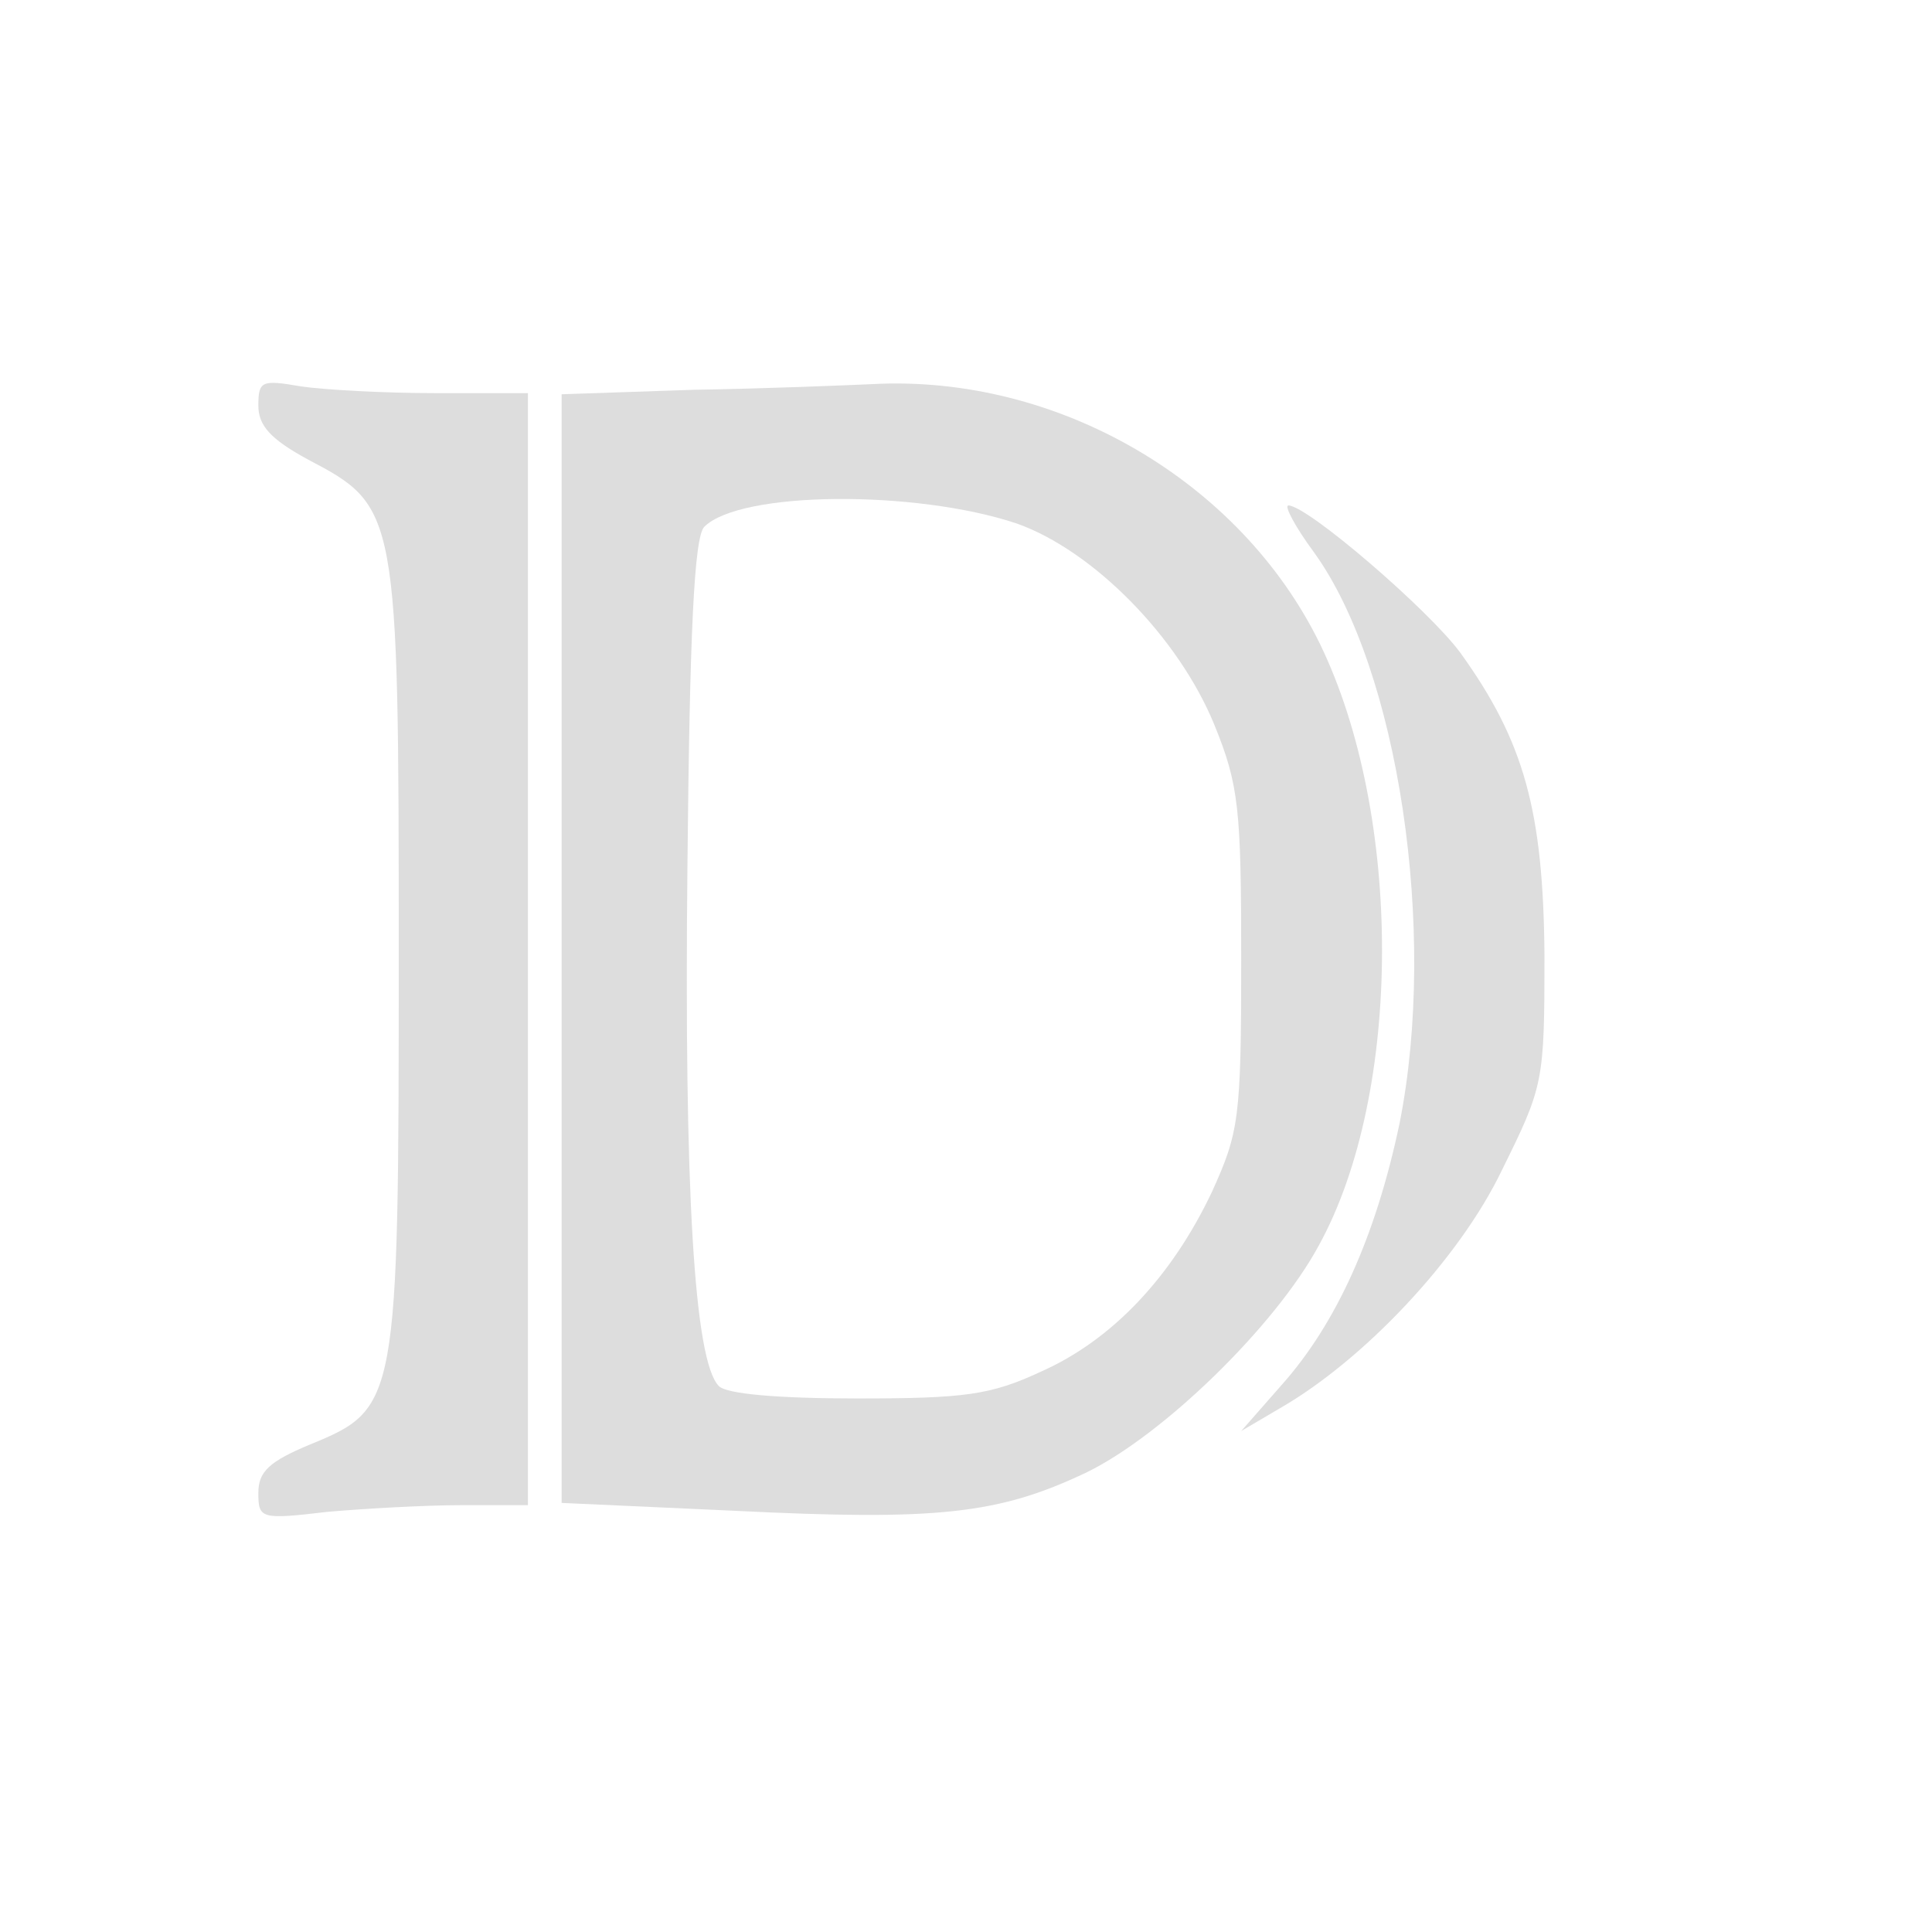
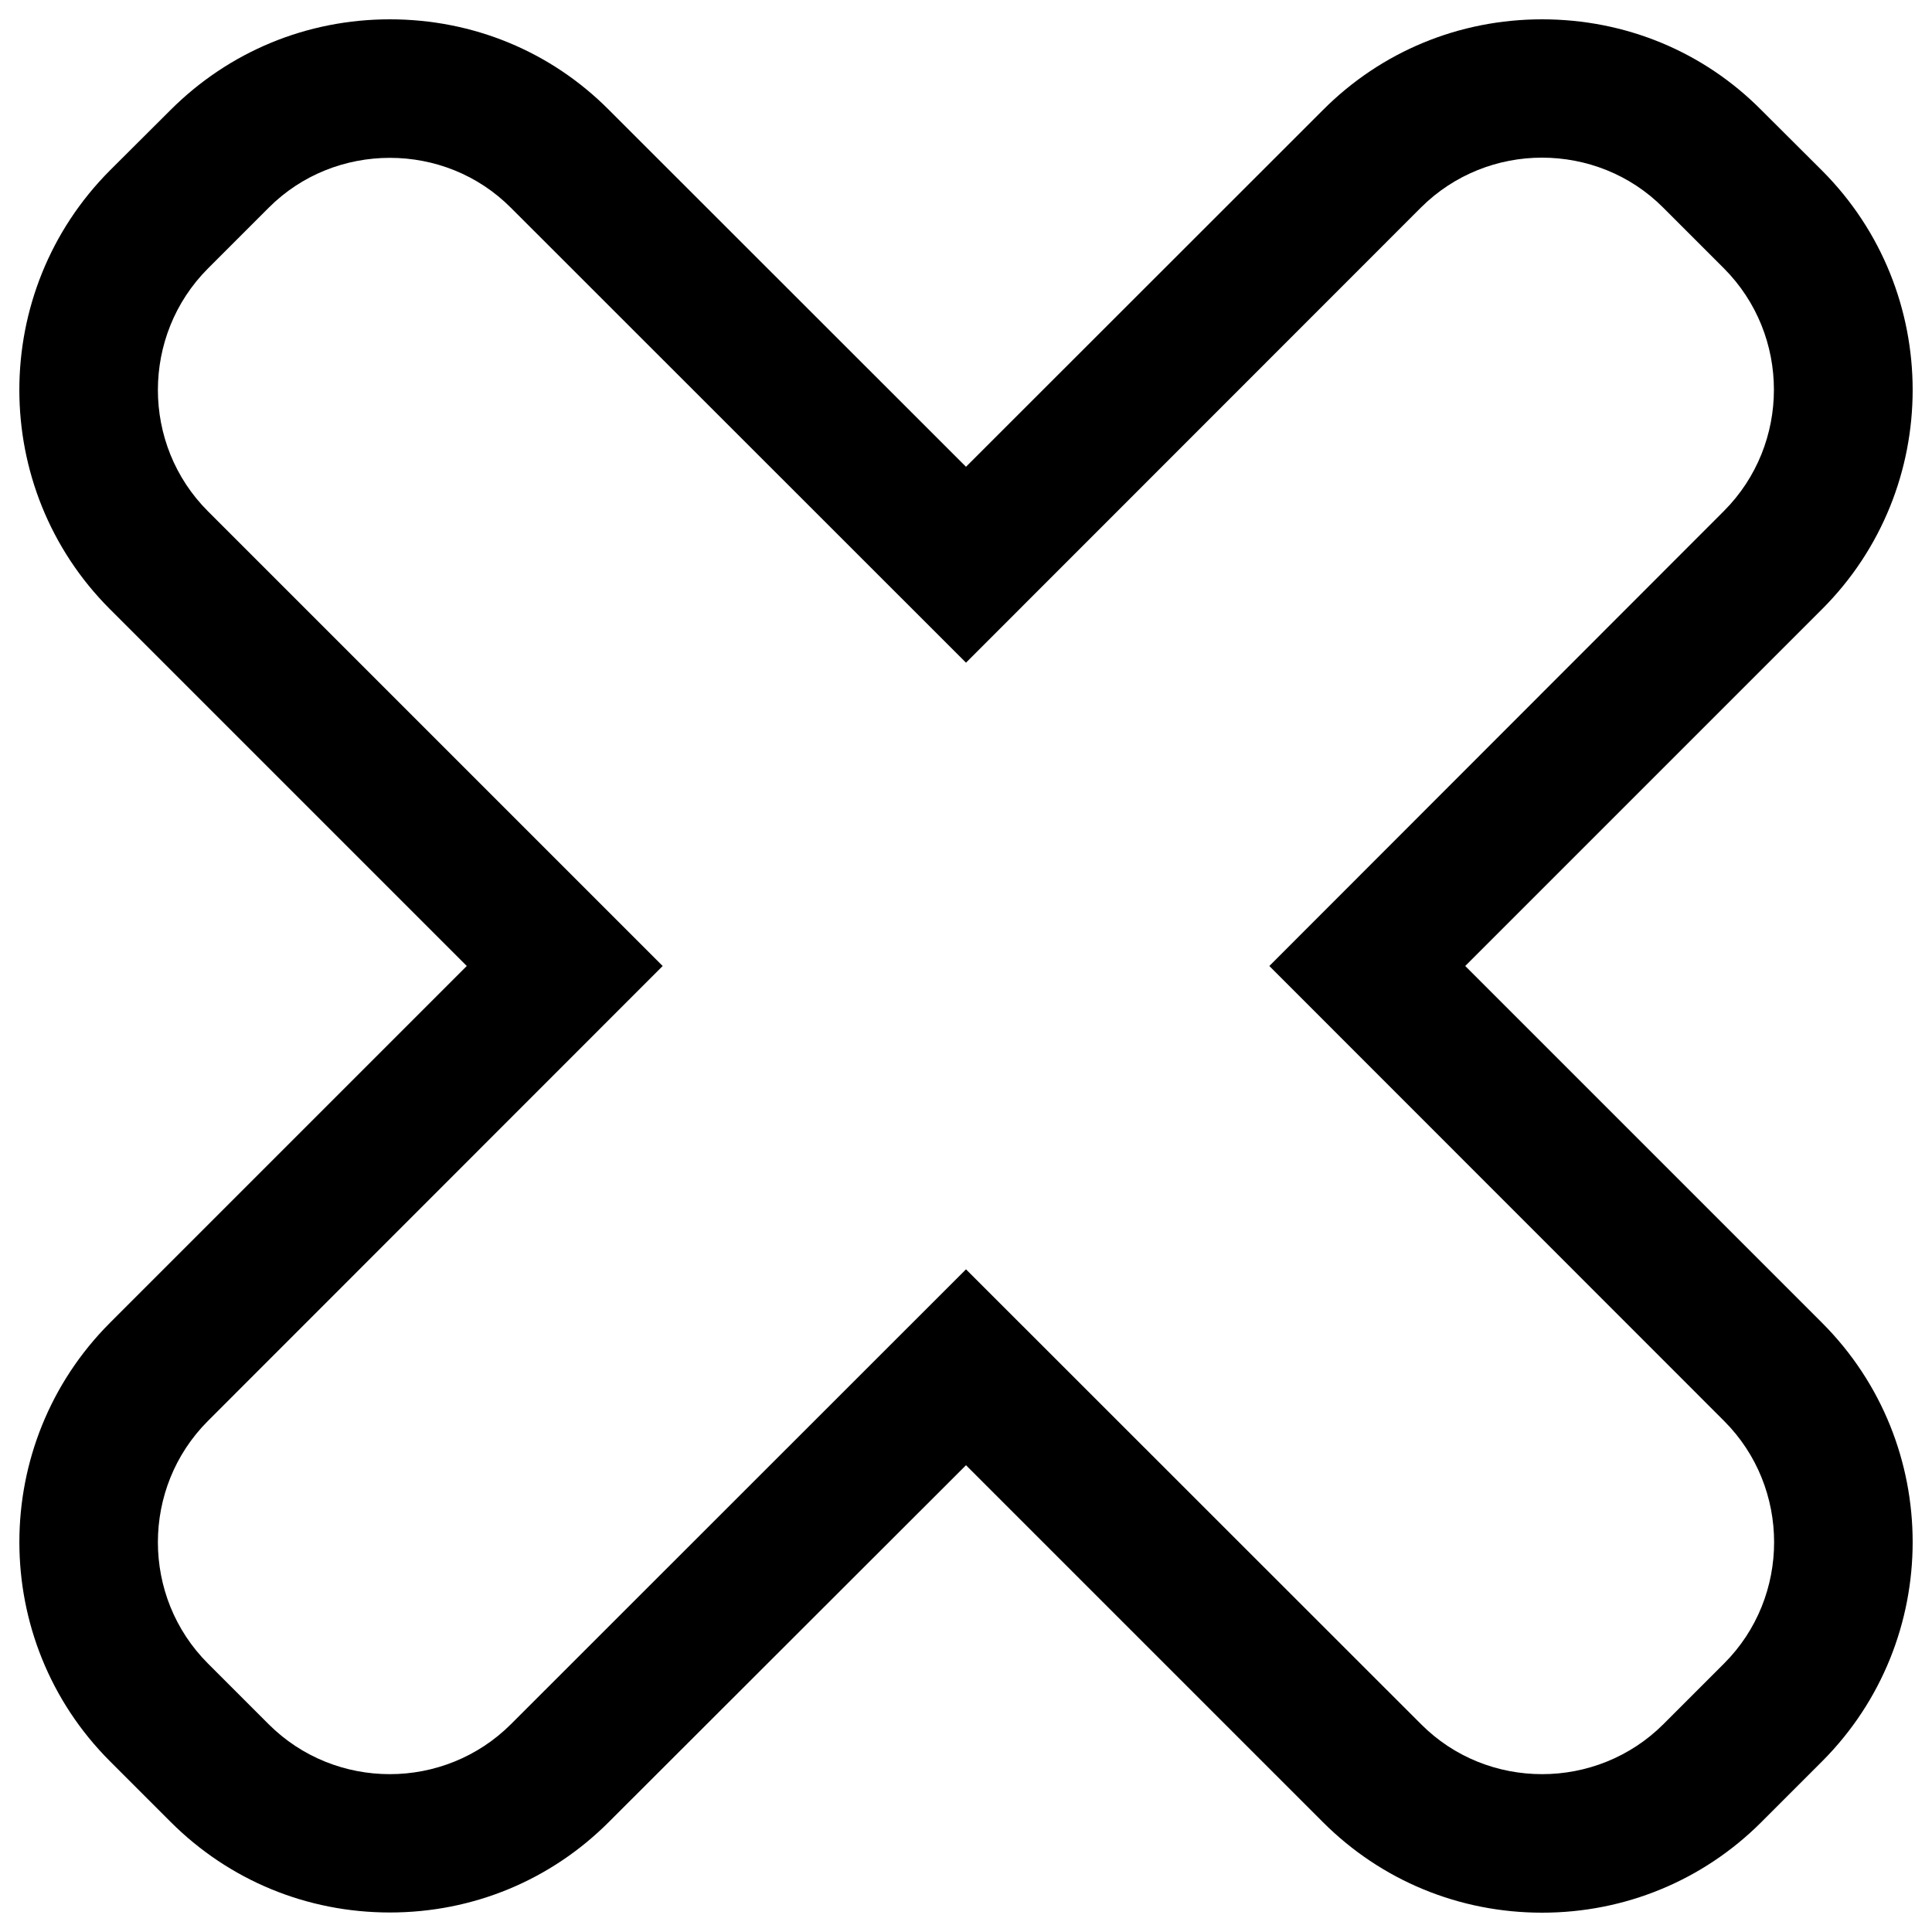
- <svg xmlns="http://www.w3.org/2000/svg" version="1.0" width="38pt" height="38pt" viewBox="0 0 172 172" preserveAspectRatio="xMidYMid meet">
-   <g transform="translate(0,172) scale(0.1,-0.1)" fill="#dddddd" stroke="none">
-     <path d="M230 1359 c0 -18 11 -30 44 -48 80 -42 81 -45 81 -441 0 -400 -1 -404 -79 -436 -36 -15 -46 -24 -46 -43 0 -23 2 -24 61 -17 34 3 88 6 120 6 l59 0 0 495 0 495 -82 0 c-46 0 -100 3 -120 6 -35 6 -38 5 -38 -17z" />
-     <path d="M618 1373 l-118 -4 0 -493 0 -494 154 -7 c181 -9 235 -3 313 34 68 33 168 130 207 202 75 136 75 384 1 536 -71 145 -234 240 -399 231 -23 -1 -94 -4 -158 -5z m287 -119 c68 -24 144 -101 176 -179 22 -54 24 -75 24 -210 0 -141 -2 -153 -26 -206 -36 -76 -89 -132 -152 -160 -45 -21 -68 -24 -164 -24 -71 0 -116 4 -123 11 -22 22 -31 175 -28 463 2 208 6 293 15 302 32 32 188 33 278 3z" />
-     <path d="M1170 1228 c75 -104 110 -337 76 -508 -21 -100 -56 -178 -105 -233 l-36 -41 34 20 c75 43 160 133 198 212 37 75 38 78 38 191 -1 129 -18 191 -75 270 -28 38 -136 131 -153 131 -4 0 6 -19 23 -42z" />
+ <svg xmlns="http://www.w3.org/2000/svg" version="1.1" x="0px" y="0px" viewBox="0 0 1000 1000" enable-background="new 0 0 1000 1000" xml:space="preserve">
+   <g>
+     <g>
+       <path d="M758.4,500l184.7-184.7c62.5-62.5,62.5-164.3,0.1-226.9l-31.5-31.4C881.6,26.6,841.2,10,798.2,10c-42.9,0-83.2,16.6-113.4,46.9L500,241.6L315.2,56.9C285.1,26.6,244.8,10,201.8,10c-43,0-83.3,16.7-113.6,47L56.9,88.2c-62.5,62.7-62.5,164.5-0.1,227L241.6,500L56.9,684.7c-62.5,62.6-62.5,164.4,0,226.9l31.4,31.4c30.3,30.3,70.6,46.9,113.5,46.9c43,0,83.3-16.7,113.5-47L500,758.4l184.7,184.7C715,973.4,755.3,990,798.2,990c42.9,0,83.3-16.7,113.5-46.9l31.4-31.4c62.5-62.6,62.5-164.4,0.1-226.9L758.4,500z M892.4,861L861,892.4c-17.2,17.2-40,25.9-62.8,25.9c-22.8,0-45.5-8.6-62.7-25.9L500,657L264.5,892.4c-17.2,17.2-40,25.9-62.7,25.9c-22.8,0-45.5-8.6-62.8-25.9L107.6,861c-34.5-34.5-34.5-91,0-125.5L343,500L107.6,264.6c-34.5-34.5-34.5-91,0-125.6l31.4-31.4c17.2-17.3,40-25.9,62.8-25.9c22.8,0,45.5,8.6,62.7,25.9L500,343l235.4-235.5c17.3-17.3,40.1-25.9,62.7-25.9c22.8,0,45.6,8.6,62.8,25.9l31.4,31.4c34.5,34.6,34.5,91,0,125.6L657,500l235.4,235.5C926.9,770,926.9,826.5,892.4,861z" />
+     </g>
+     <g />
+     <g />
+     <g />
+     <g />
+     <g />
+     <g />
+     <g />
+     <g />
+     <g />
+     <g />
+     <g />
+     <g />
+     <g />
+     <g />
+     <g />
  </g>
</svg>
